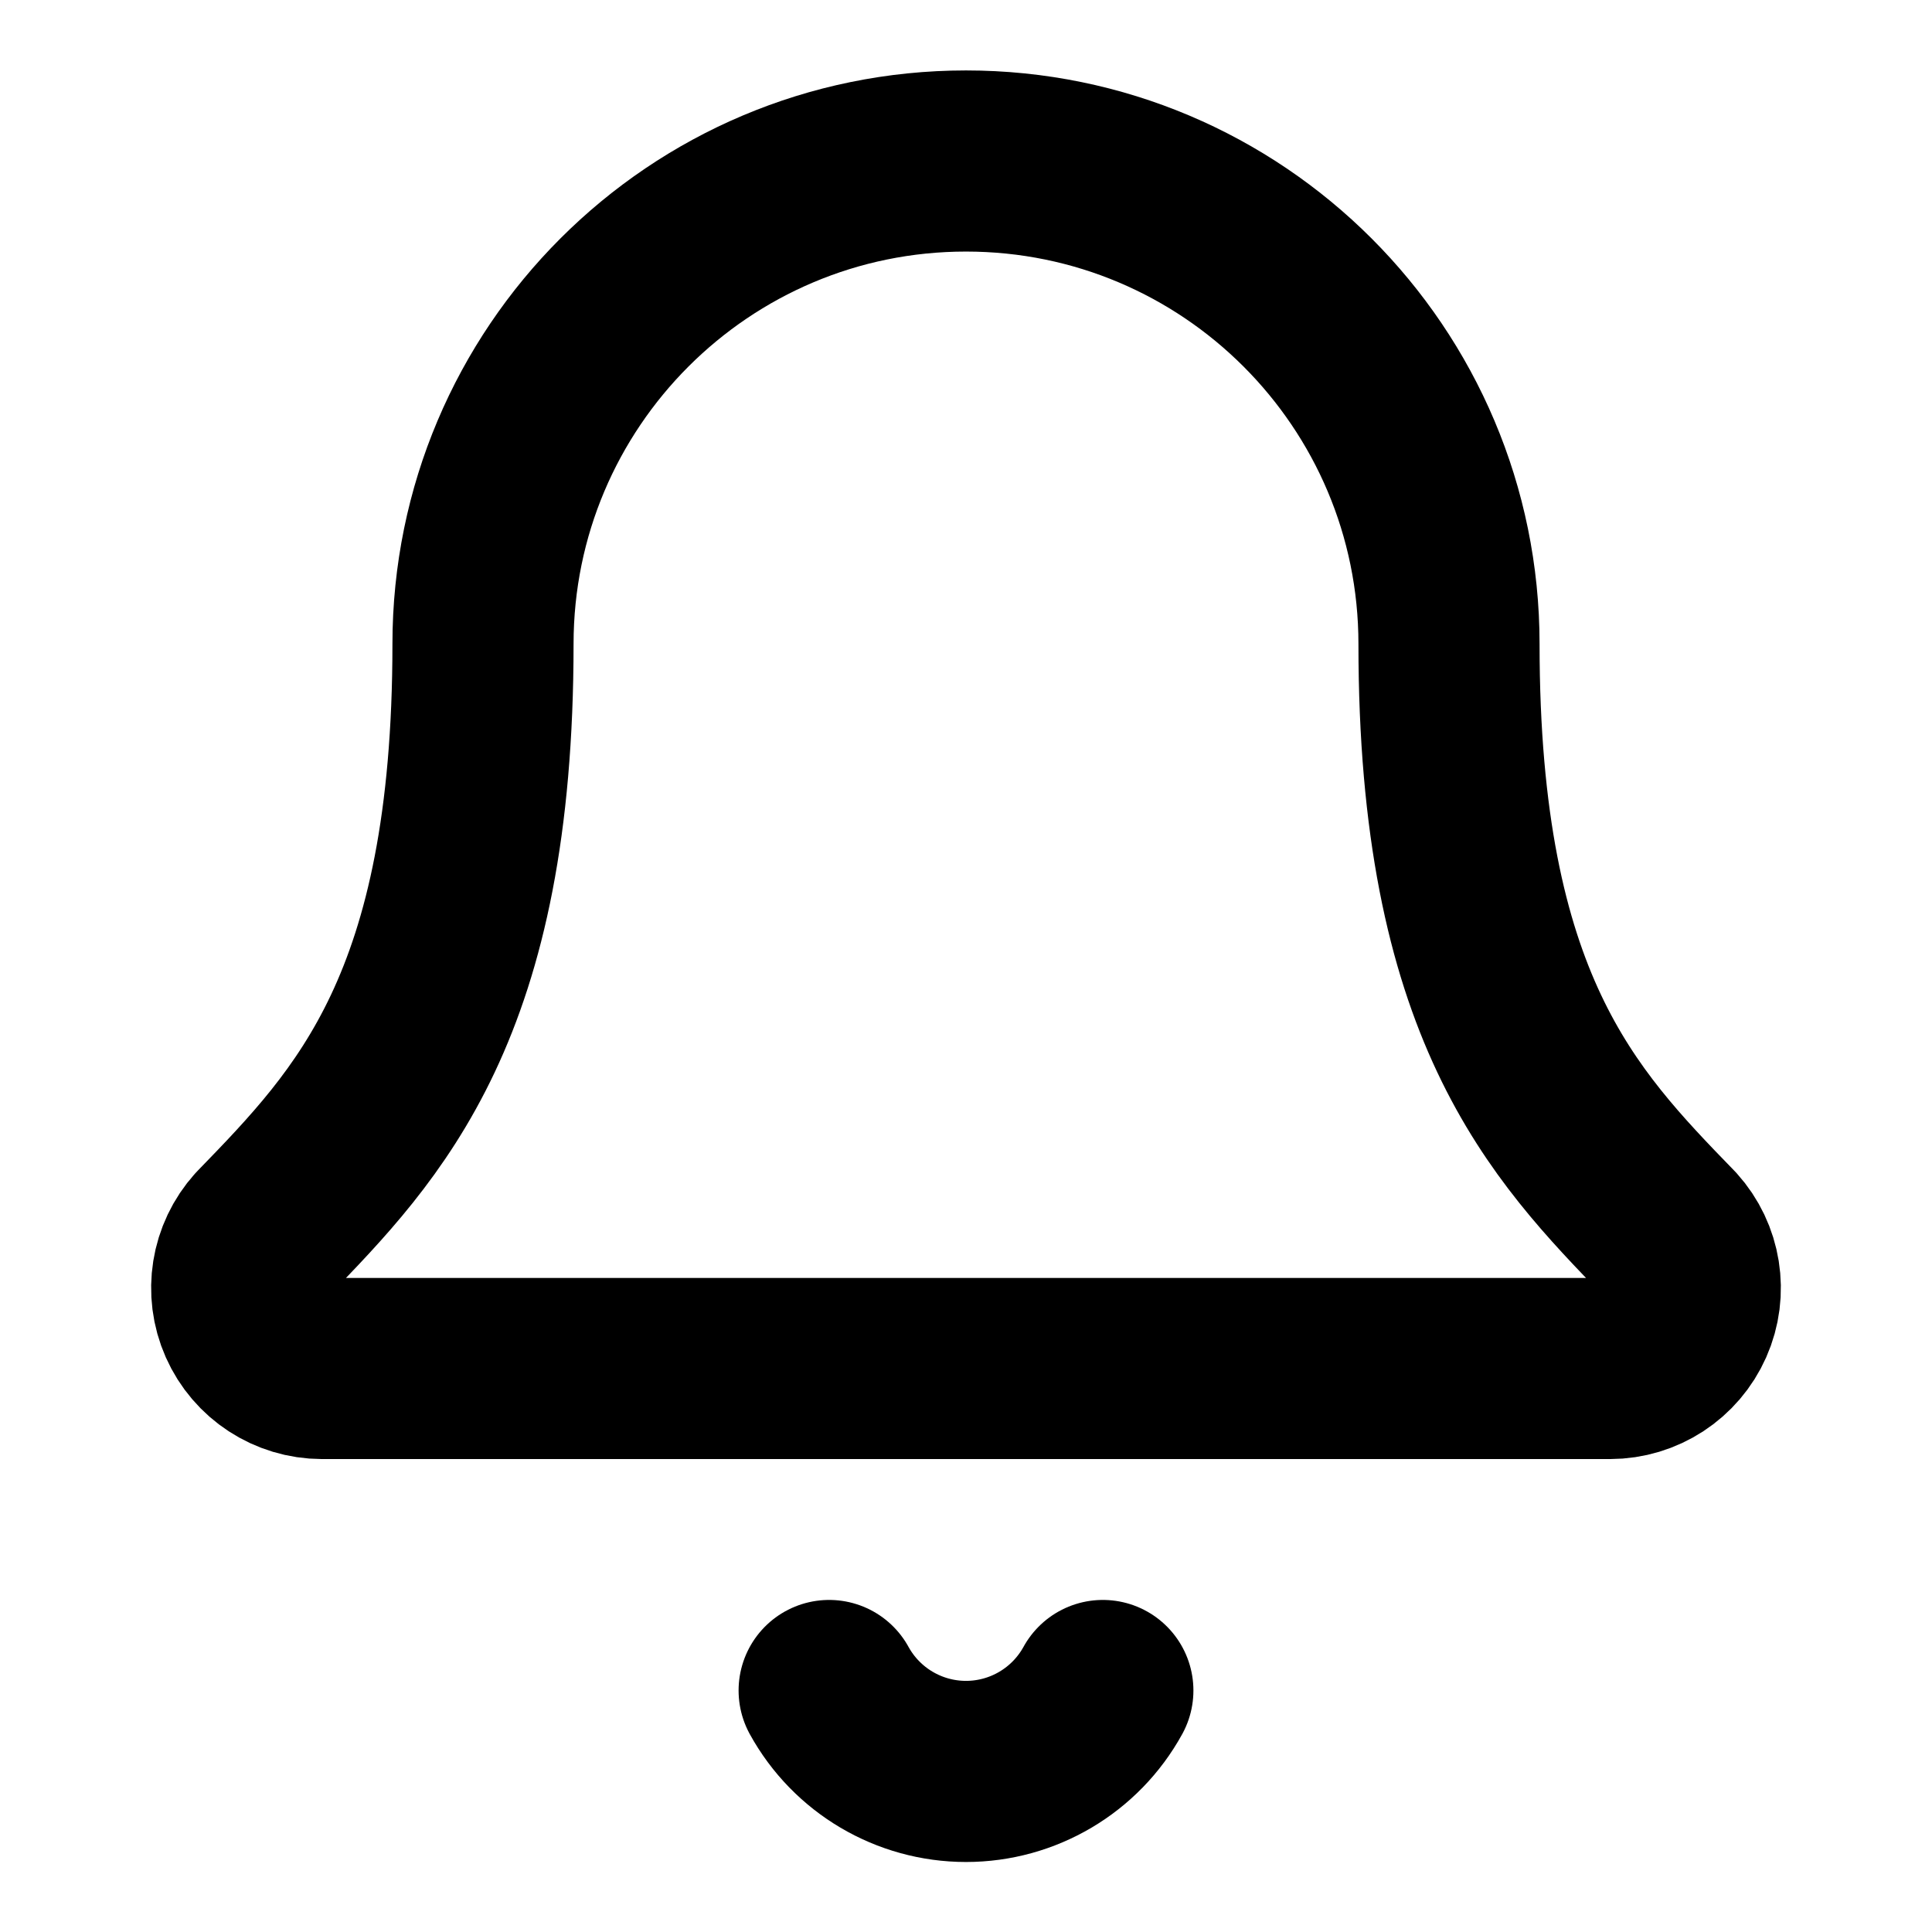
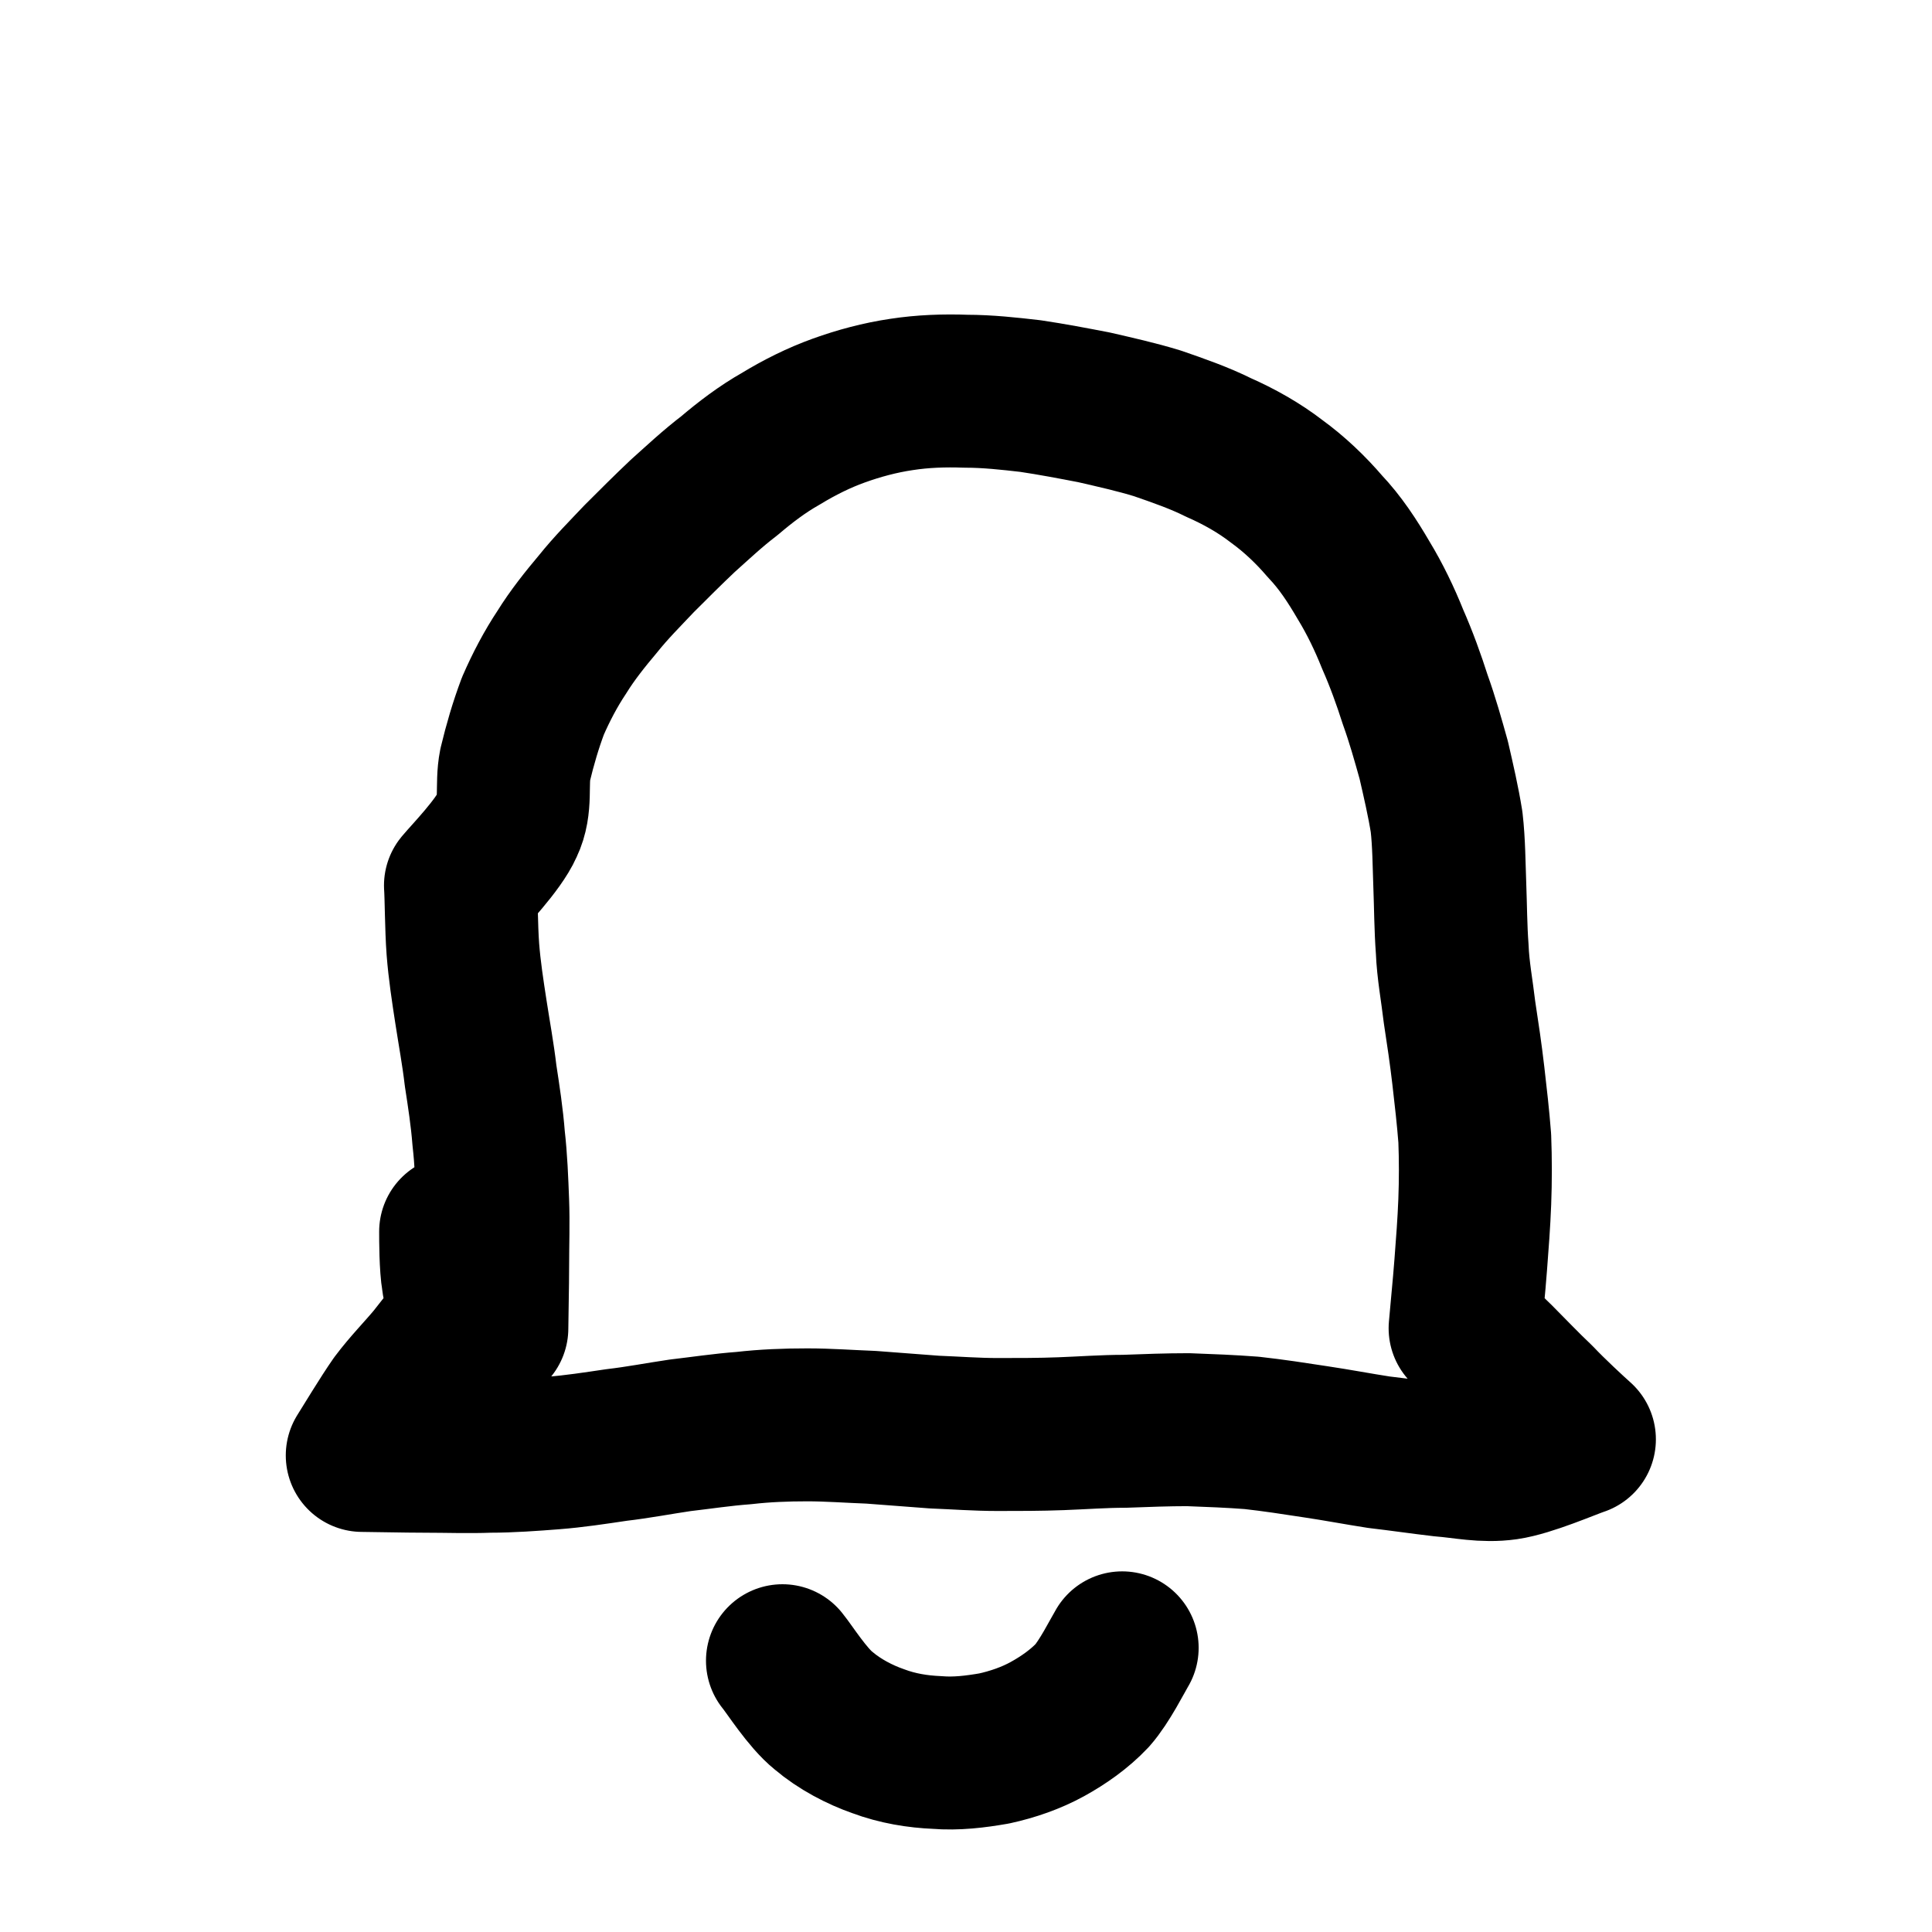
- <svg xmlns="http://www.w3.org/2000/svg" viewBox="0 0 24 24" fill="none" stroke="currentColor" stroke-width="2.25" stroke-linecap="round" stroke-linejoin="round">
-   <path d="M10.3 21a1.94 1.94 0 0 0 3.4 0" />
-   <path d="M3.26 15.33A1 1 0 0 0 4 17h16a1 1 0 0 0 .74-1.67C19.41 13.96 18 12.5 18 8A6 6 0 0 0 6 8c0 4.5-1.41 5.96-2.74 7.33" />
+ <svg xmlns="http://www.w3.org/2000/svg" width="24" height="24" viewBox="0 0 24 24">
+   <path d="M6.11 16.5C6.11 16.37 6.12 15.98 6.12 15.71C6.12 15.45 6.13 15.19 6.12 14.93C6.11 14.67 6.1 14.4 6.07 14.14C6.05 13.88 6.01 13.62 5.97 13.36C5.94 13.1 5.89 12.83 5.85 12.57C5.81 12.31 5.77 12.05 5.75 11.79C5.73 11.52 5.73 11.13 5.72 11C5.82 10.88 6.19 10.5 6.3 10.25C6.42 10 6.35 9.75 6.4 9.5C6.46 9.25 6.53 9.01 6.62 8.77C6.72 8.54 6.84 8.31 6.98 8.1C7.11 7.89 7.27 7.69 7.43 7.5C7.59 7.3 7.77 7.12 7.94 6.94C8.12 6.76 8.29 6.59 8.48 6.41C8.67 6.24 8.85 6.07 9.06 5.91C9.26 5.74 9.47 5.58 9.7 5.45C9.93 5.31 10.17 5.19 10.42 5.1C10.67 5.01 10.93 4.94 11.2 4.9C11.46 4.86 11.73 4.85 12 4.86C12.27 4.86 12.54 4.89 12.8 4.92C13.07 4.96 13.33 5.01 13.59 5.06C13.85 5.12 14.12 5.18 14.38 5.26C14.64 5.35 14.9 5.44 15.14 5.56C15.39 5.67 15.64 5.81 15.86 5.98C16.08 6.14 16.28 6.33 16.46 6.54C16.65 6.74 16.8 6.97 16.94 7.21C17.08 7.44 17.2 7.69 17.3 7.94C17.41 8.19 17.5 8.44 17.58 8.69C17.67 8.94 17.74 9.19 17.81 9.44C17.87 9.7 17.93 9.96 17.97 10.21C18 10.47 18 10.74 18.01 11C18.02 11.26 18.02 11.52 18.04 11.79C18.05 12.05 18.1 12.31 18.13 12.57C18.17 12.83 18.21 13.1 18.24 13.36C18.27 13.62 18.3 13.88 18.32 14.14C18.33 14.4 18.33 14.67 18.32 14.93C18.31 15.19 18.29 15.45 18.27 15.71C18.25 15.98 18.21 16.37 18.2 16.5C18.27 16.57 18.46 16.74 18.61 16.89C18.76 17.04 18.94 17.23 19.11 17.39C19.27 17.56 19.53 17.8 19.62 17.88C19.47 17.93 18.99 18.14 18.71 18.18C18.43 18.22 18.18 18.16 17.92 18.14C17.66 18.11 17.39 18.07 17.13 18.04C16.87 18 16.61 17.95 16.34 17.91C16.08 17.87 15.82 17.83 15.55 17.8C15.29 17.78 15.03 17.77 14.76 17.76C14.5 17.76 14.24 17.77 13.97 17.78C13.71 17.78 13.45 17.8 13.18 17.81C12.92 17.82 12.66 17.82 12.39 17.82C12.13 17.82 11.87 17.8 11.61 17.79C11.34 17.77 11.08 17.75 10.82 17.73C10.55 17.72 10.29 17.7 10.03 17.7C9.76 17.7 9.5 17.71 9.24 17.74C8.97 17.76 8.71 17.8 8.45 17.83C8.18 17.87 7.92 17.92 7.66 17.95C7.39 17.99 7.13 18.03 6.87 18.05C6.61 18.07 6.34 18.09 6.08 18.09C5.82 18.1 5.55 18.09 5.29 18.09C5.03 18.09 4.63 18.08 4.5 18.08C4.57 17.97 4.78 17.62 4.92 17.42C5.07 17.22 5.23 17.06 5.38 16.88C5.53 16.69 5.75 16.41 5.82 16.32C5.8 16.25 5.71 16.07 5.69 15.9C5.66 15.73 5.66 15.4 5.66 15.3M9.72 20.63C9.81 20.74 10.03 21.09 10.23 21.25C10.43 21.42 10.68 21.55 10.91 21.63C11.15 21.72 11.4 21.76 11.64 21.77C11.88 21.79 12.12 21.76 12.35 21.72C12.58 21.67 12.81 21.59 13.01 21.48C13.21 21.37 13.41 21.23 13.57 21.06C13.72 20.89 13.88 20.57 13.94 20.47" fill="none" stroke="currentColor" stroke-width="1.9" stroke-linecap="round" stroke-linejoin="round" />
</svg>
